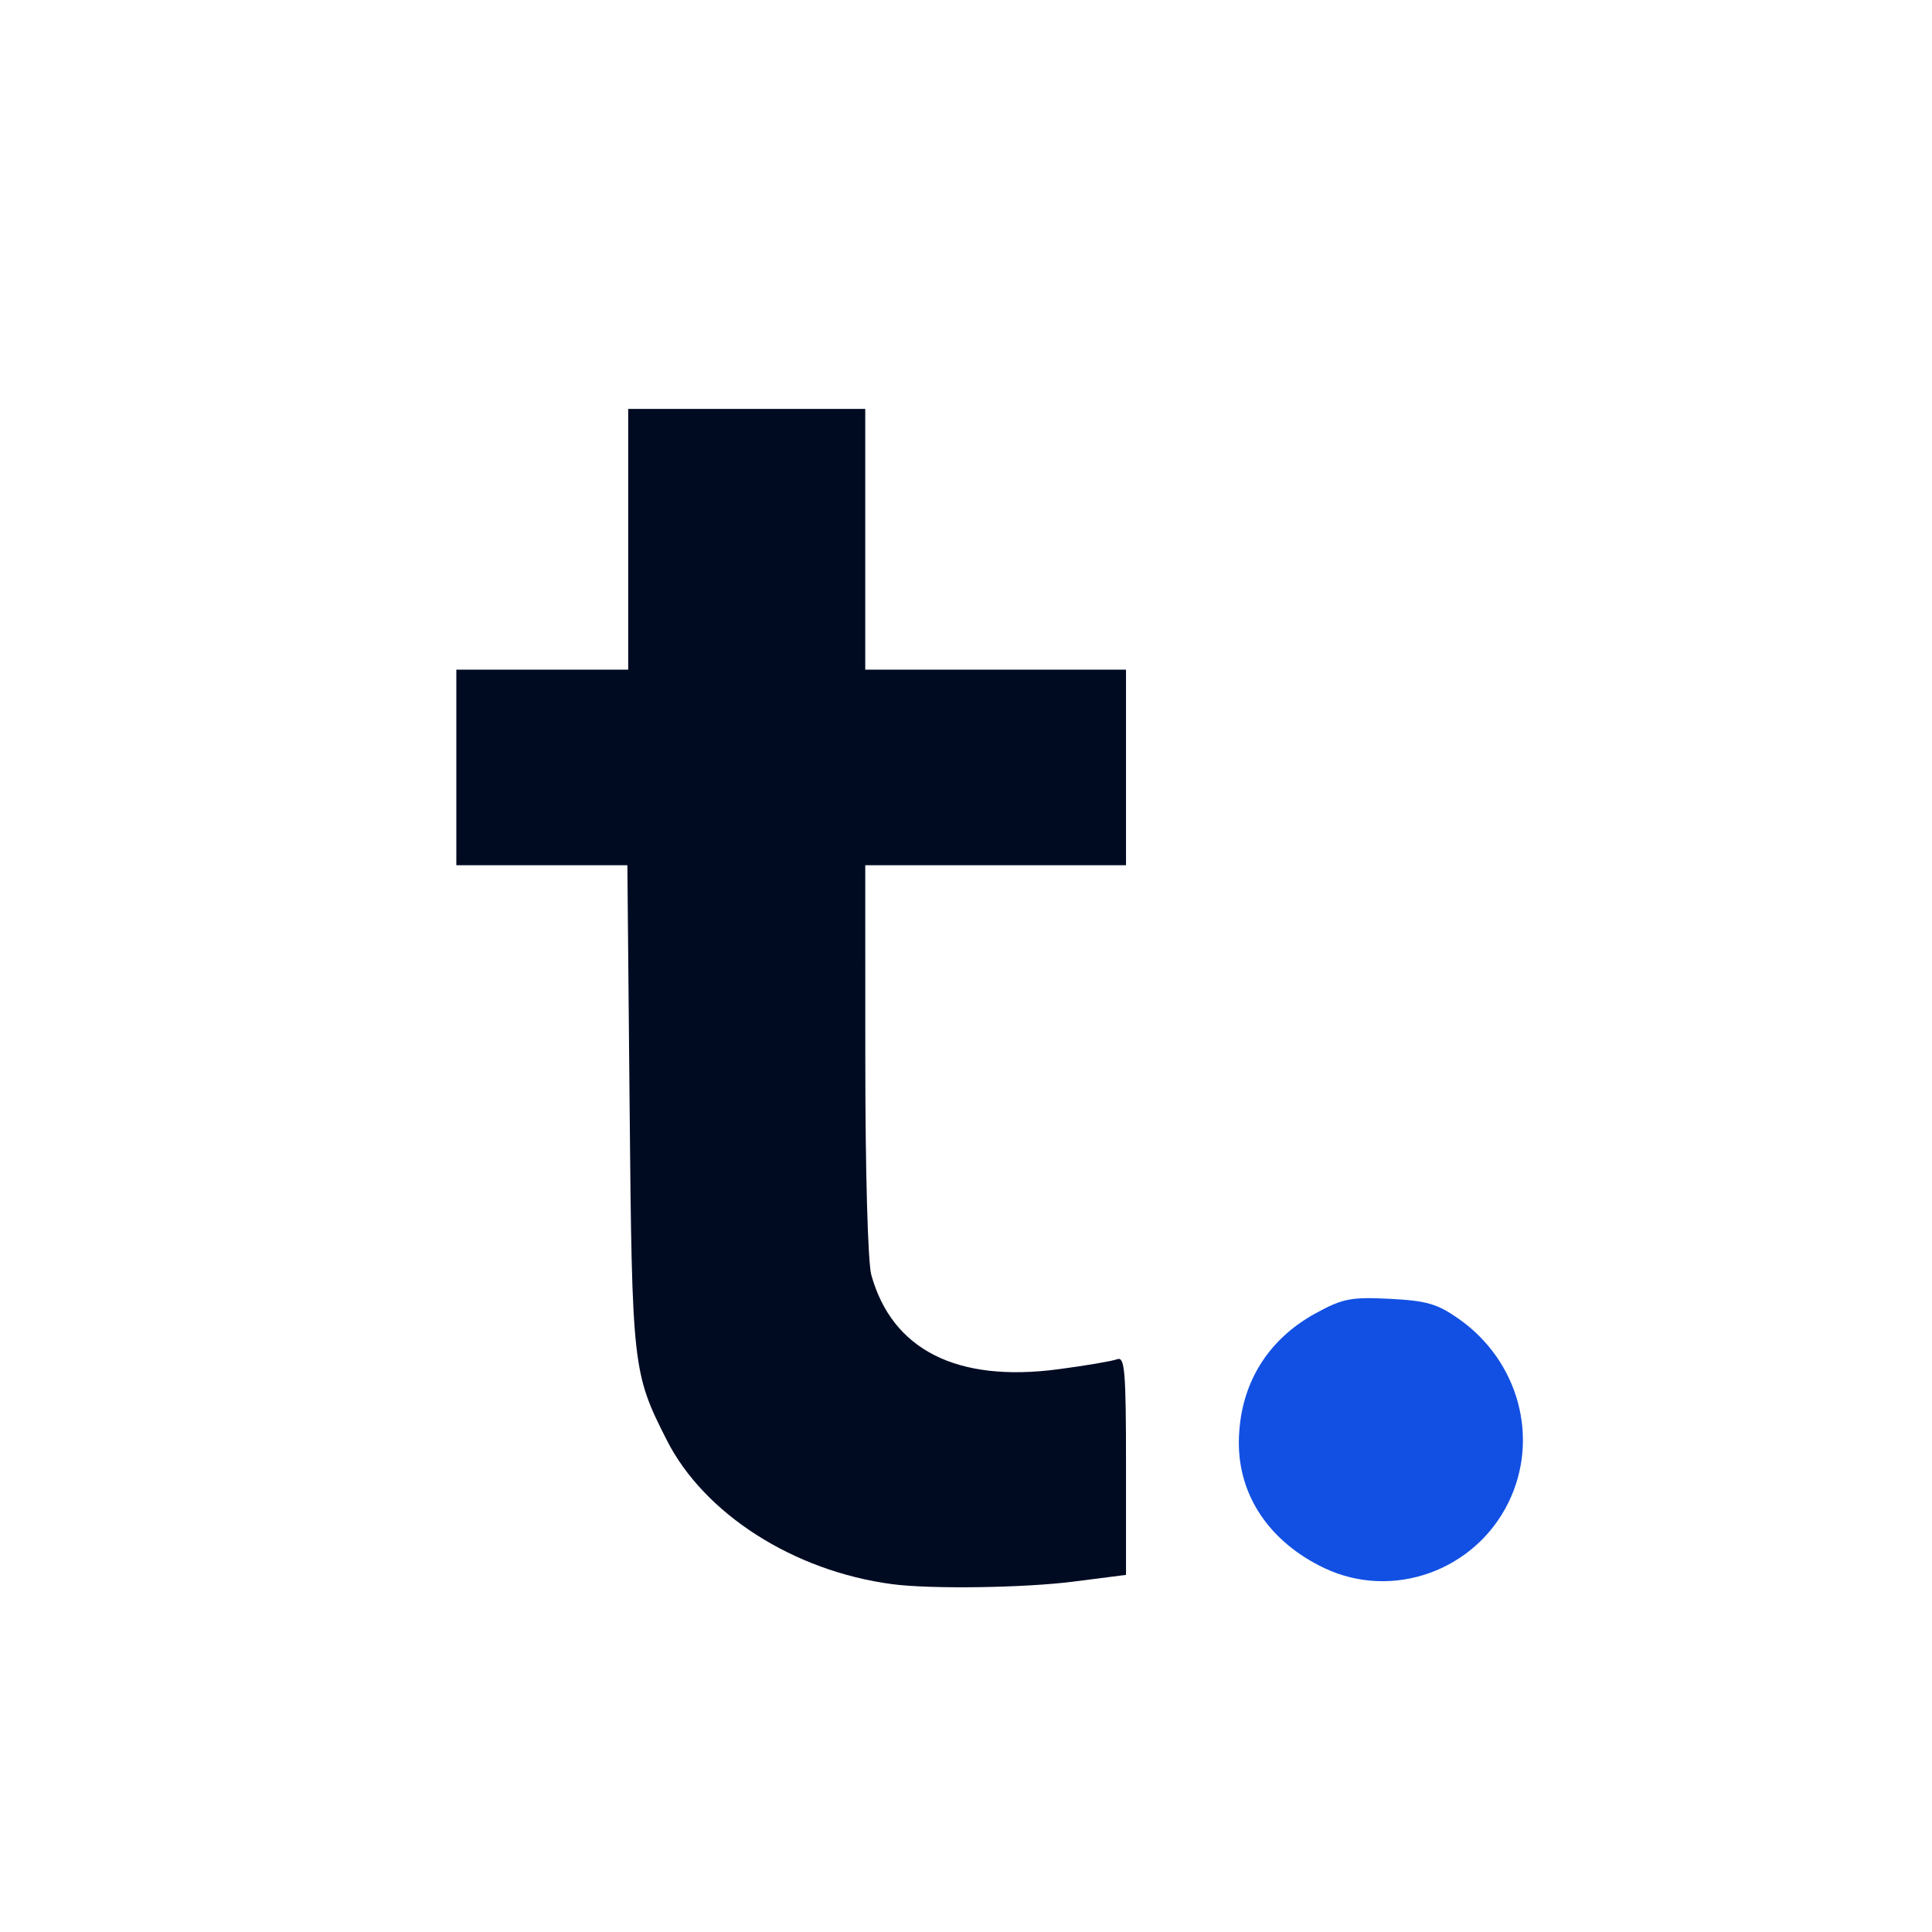
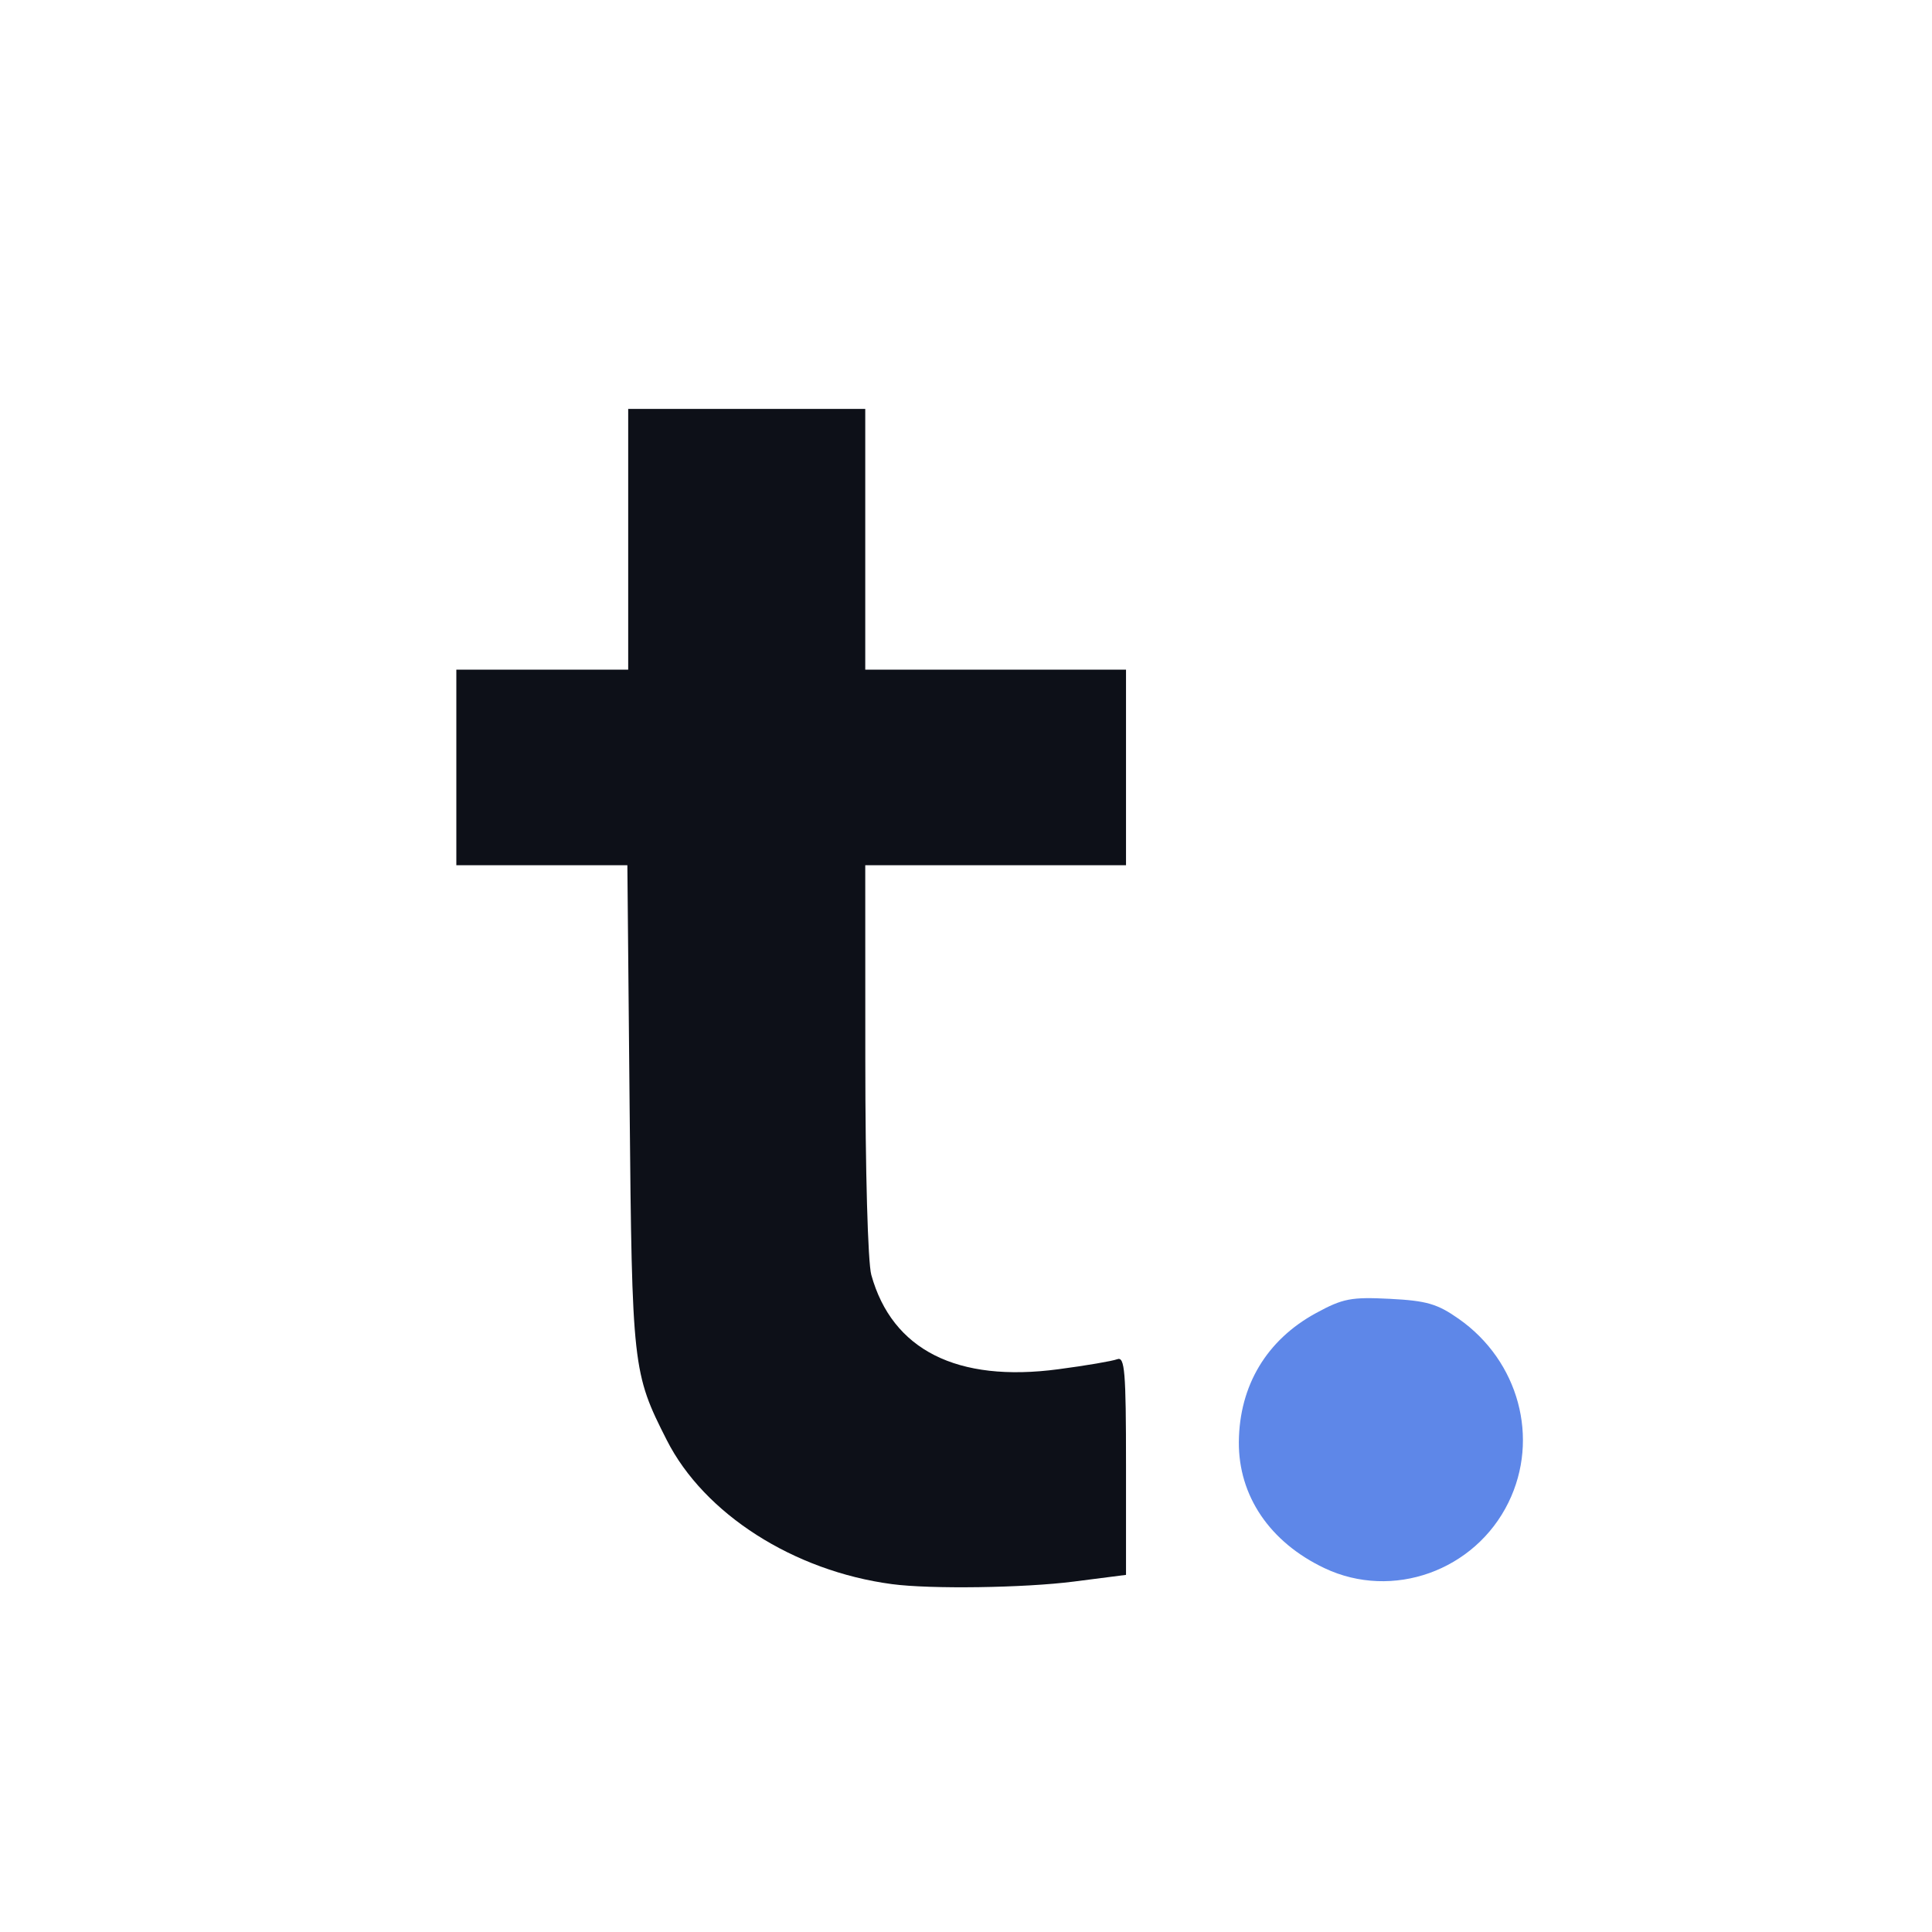
<svg xmlns="http://www.w3.org/2000/svg" width="326" height="326" viewBox="0 0 326 326">
  <g>
    <path d="M 60.50 324.94 C46.26,322.49 33.49,315.66 22.41,304.59 C13.46,295.64 8.24,287.24 4.12,275.17 L 1.50 267.50 L 1.50 58.50 L 4.12 50.83 C8.24,38.76 13.46,30.36 22.41,21.41 C31.36,12.46 39.76,7.24 51.83,3.12 L 59.50 0.50 L 266.50 0.50 L 274.17 3.12 C286.24,7.24 294.64,12.46 303.59,21.41 C312.54,30.36 317.76,38.76 321.88,50.83 L 324.50 58.50 L 324.50 267.50 L 321.88 275.17 C317.76,287.24 312.54,295.64 303.59,304.59 C294.64,313.54 286.24,318.76 274.17,322.88 L 266.50 325.50 L 166.00 325.65 C110.72,325.73 63.25,325.41 60.50,324.94 ZM 150.50 267.30 C157.01,268.17 172.82,267.94 181.18,266.87 L 190.00 265.74 L 190.00 247.26 C190.00,231.38 189.79,228.87 188.52,229.35 C187.71,229.66 183.24,230.43 178.59,231.04 C161.49,233.32 150.54,227.79 147.02,215.12 C146.44,213.04 146.01,197.60 146.01,178.75 L 146.00 146.00 L 190.00 146.00 L 190.00 113.00 L 146.00 113.00 L 146.00 69.00 L 106.00 69.00 L 106.00 113.00 L 77.00 113.00 L 77.00 146.00 L 105.86 146.00 L 106.24 186.75 C106.65,230.71 106.75,231.66 112.51,243.00 C118.82,255.45 133.92,265.10 150.50,267.30 ZM 223.50 264.61 C234.97,270.04 248.89,265.06 254.54,253.51 C259.82,242.72 256.28,229.66 246.16,222.55 C242.53,220.00 240.74,219.48 234.52,219.16 C227.98,218.83 226.59,219.10 222.07,221.56 C213.74,226.09 209.13,233.78 209.04,243.28 C208.96,252.40 214.27,260.24 223.50,264.61 Z" fill="rgba(255,255,255,1)" />
-     <path d="M 223.50 264.61 C214.27,260.24 208.96,252.40 209.04,243.28 C209.13,233.78 213.74,226.09 222.07,221.56 C226.59,219.10 227.98,218.83 234.52,219.16 C240.74,219.48 242.53,220.00 246.16,222.55 C256.28,229.66 259.82,242.72 254.54,253.51 C248.89,265.06 234.97,270.04 223.50,264.61 Z" fill="rgba(18,80,227,1)" />
-     <path d="M 150.50 267.30 C133.92,265.10 118.82,255.45 112.51,243.00 C106.75,231.66 106.65,230.71 106.24,186.75 L 105.86 146.00 L 91.43 146.00 L 77.00 146.00 L 77.00 129.50 L 77.00 113.00 L 91.50 113.00 L 106.00 113.00 L 106.00 91.00 L 106.00 69.00 L 126.00 69.00 L 146.00 69.00 L 146.00 91.00 L 146.00 113.00 L 168.00 113.00 L 190.00 113.00 L 190.00 129.50 L 190.00 146.00 L 168.00 146.00 L 146.00 146.00 L 146.01 178.75 C146.01,197.60 146.44,213.04 147.02,215.12 C150.54,227.79 161.49,233.32 178.59,231.04 C183.24,230.43 187.71,229.66 188.52,229.35 C189.79,228.87 190.00,231.38 190.00,247.26 L 190.00 265.74 L 181.18 266.87 C172.82,267.94 157.01,268.17 150.50,267.30 Z" fill="rgba(0,11,34,1)" />
+     <path d="M 223.50 264.61 C214.27,260.24 208.96,252.40 209.04,243.28 C209.13,233.78 213.74,226.09 222.07,221.56 C226.59,219.10 227.98,218.83 234.52,219.16 C240.74,219.48 242.53,220.00 246.16,222.55 C256.28,229.66 259.82,242.72 254.54,253.51 C248.89,265.06 234.97,270.04 223.50,264.61 Z" fill="rgba(94,135,232,1)" />
+     <path d="M 150.50 267.30 C133.92,265.10 118.82,255.45 112.51,243.00 C106.75,231.66 106.65,230.71 106.24,186.75 L 105.86 146.00 L 91.43 146.00 L 77.00 146.00 L 77.00 129.50 L 77.00 113.00 L 91.50 113.00 L 106.00 113.00 L 106.00 91.00 L 106.00 69.00 L 126.00 69.00 L 146.00 69.00 L 146.00 91.00 L 146.00 113.00 L 168.00 113.00 L 190.00 113.00 L 190.00 129.50 L 190.00 146.00 L 168.00 146.00 L 146.00 146.00 L 146.01 178.75 C146.01,197.60 146.44,213.04 147.02,215.12 C150.54,227.79 161.49,233.32 178.59,231.04 C183.24,230.43 187.71,229.66 188.52,229.35 C189.79,228.87 190.00,231.38 190.00,247.26 L 190.00 265.74 L 181.18 266.87 C172.82,267.94 157.01,268.17 150.50,267.30 Z" fill="rgba(13,16,24,1)" />
  </g>
</svg>
